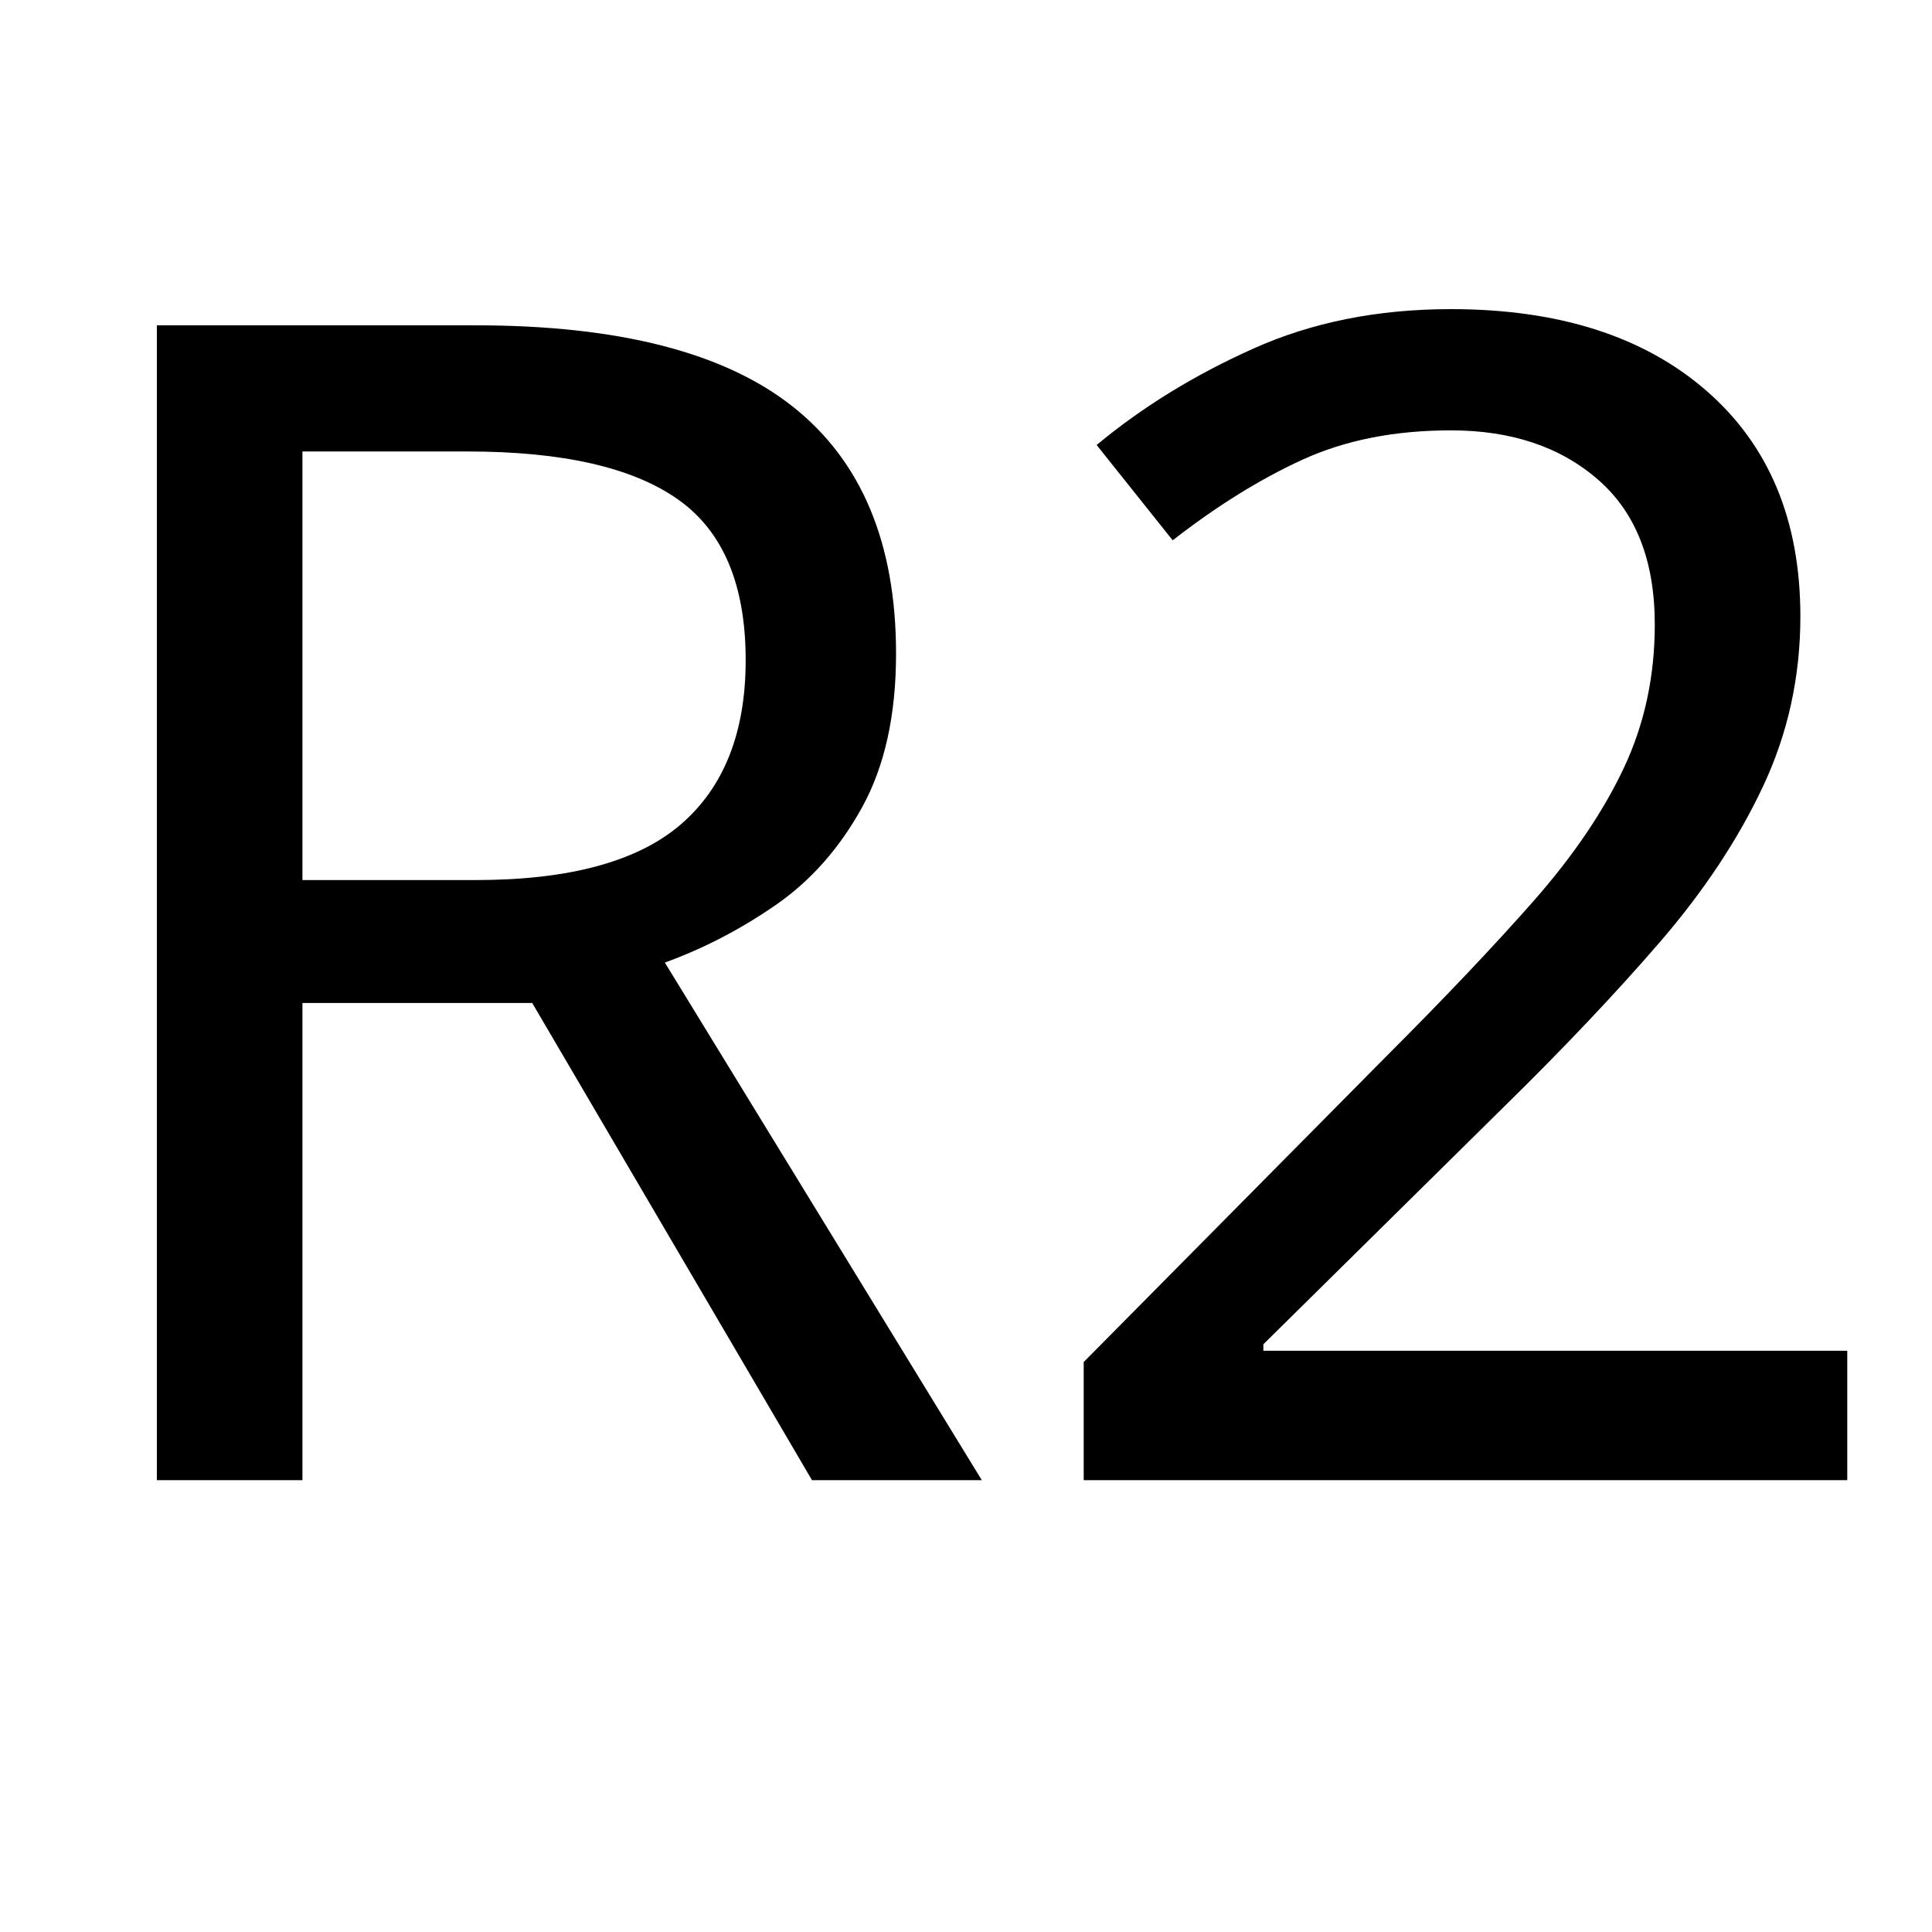
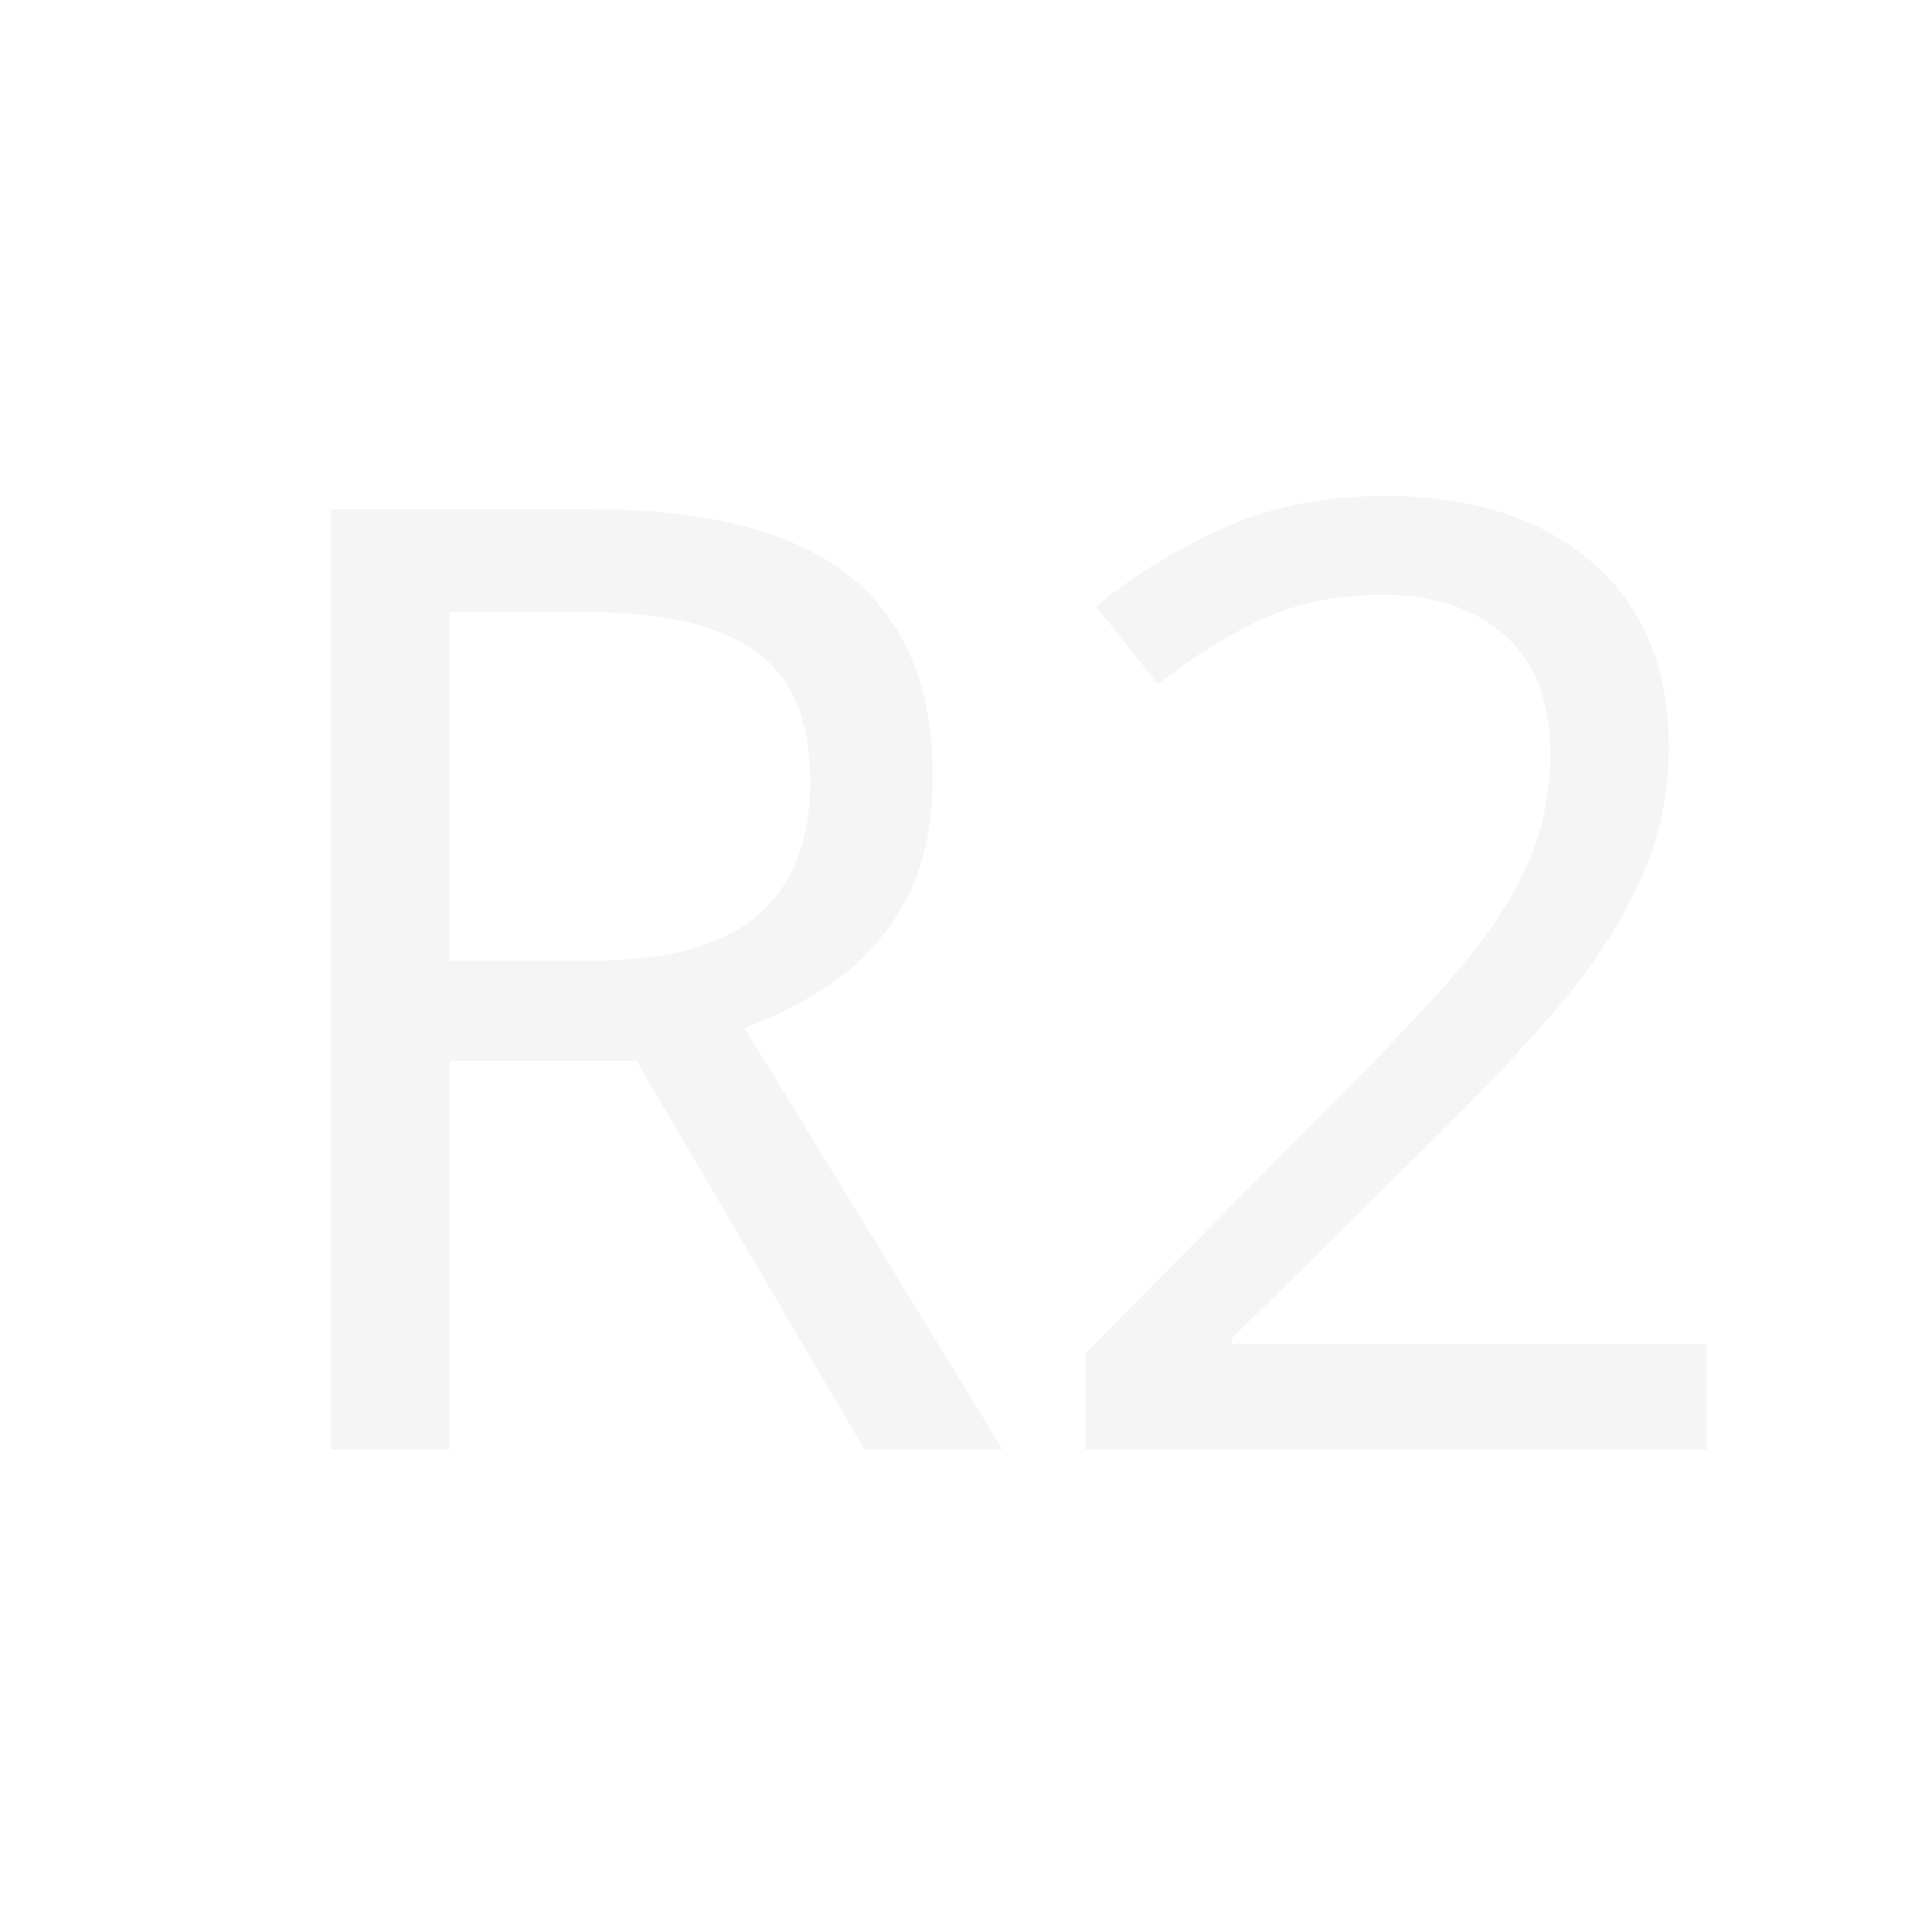
<svg xmlns="http://www.w3.org/2000/svg" version="1.1" id="Layer_1" x="0px" y="0px" viewBox="0 0 214.4 214.4" style="enable-background:new 0 0 214.4 214.4;" xml:space="preserve">
  <style type="text/css">
- 	.st0{font-family:'TrebuchetMS-Bold';}
- 	.st1{font-size:179.507px;}
+ 	.st0{fill:#f5f5f5;}
+ 	.st1{font-family:'LucidaGrande';}
+ 	.st2{font-size:146.121px;}
</style>
-   <text transform="matrix(1 0 0 1 0 164.2578)" class="st0 st1">R2</text>
+   <text transform="matrix(1 0 0 1 22.5552 160.8359)" class="st0 st1 st2">R2</text>
</svg>
